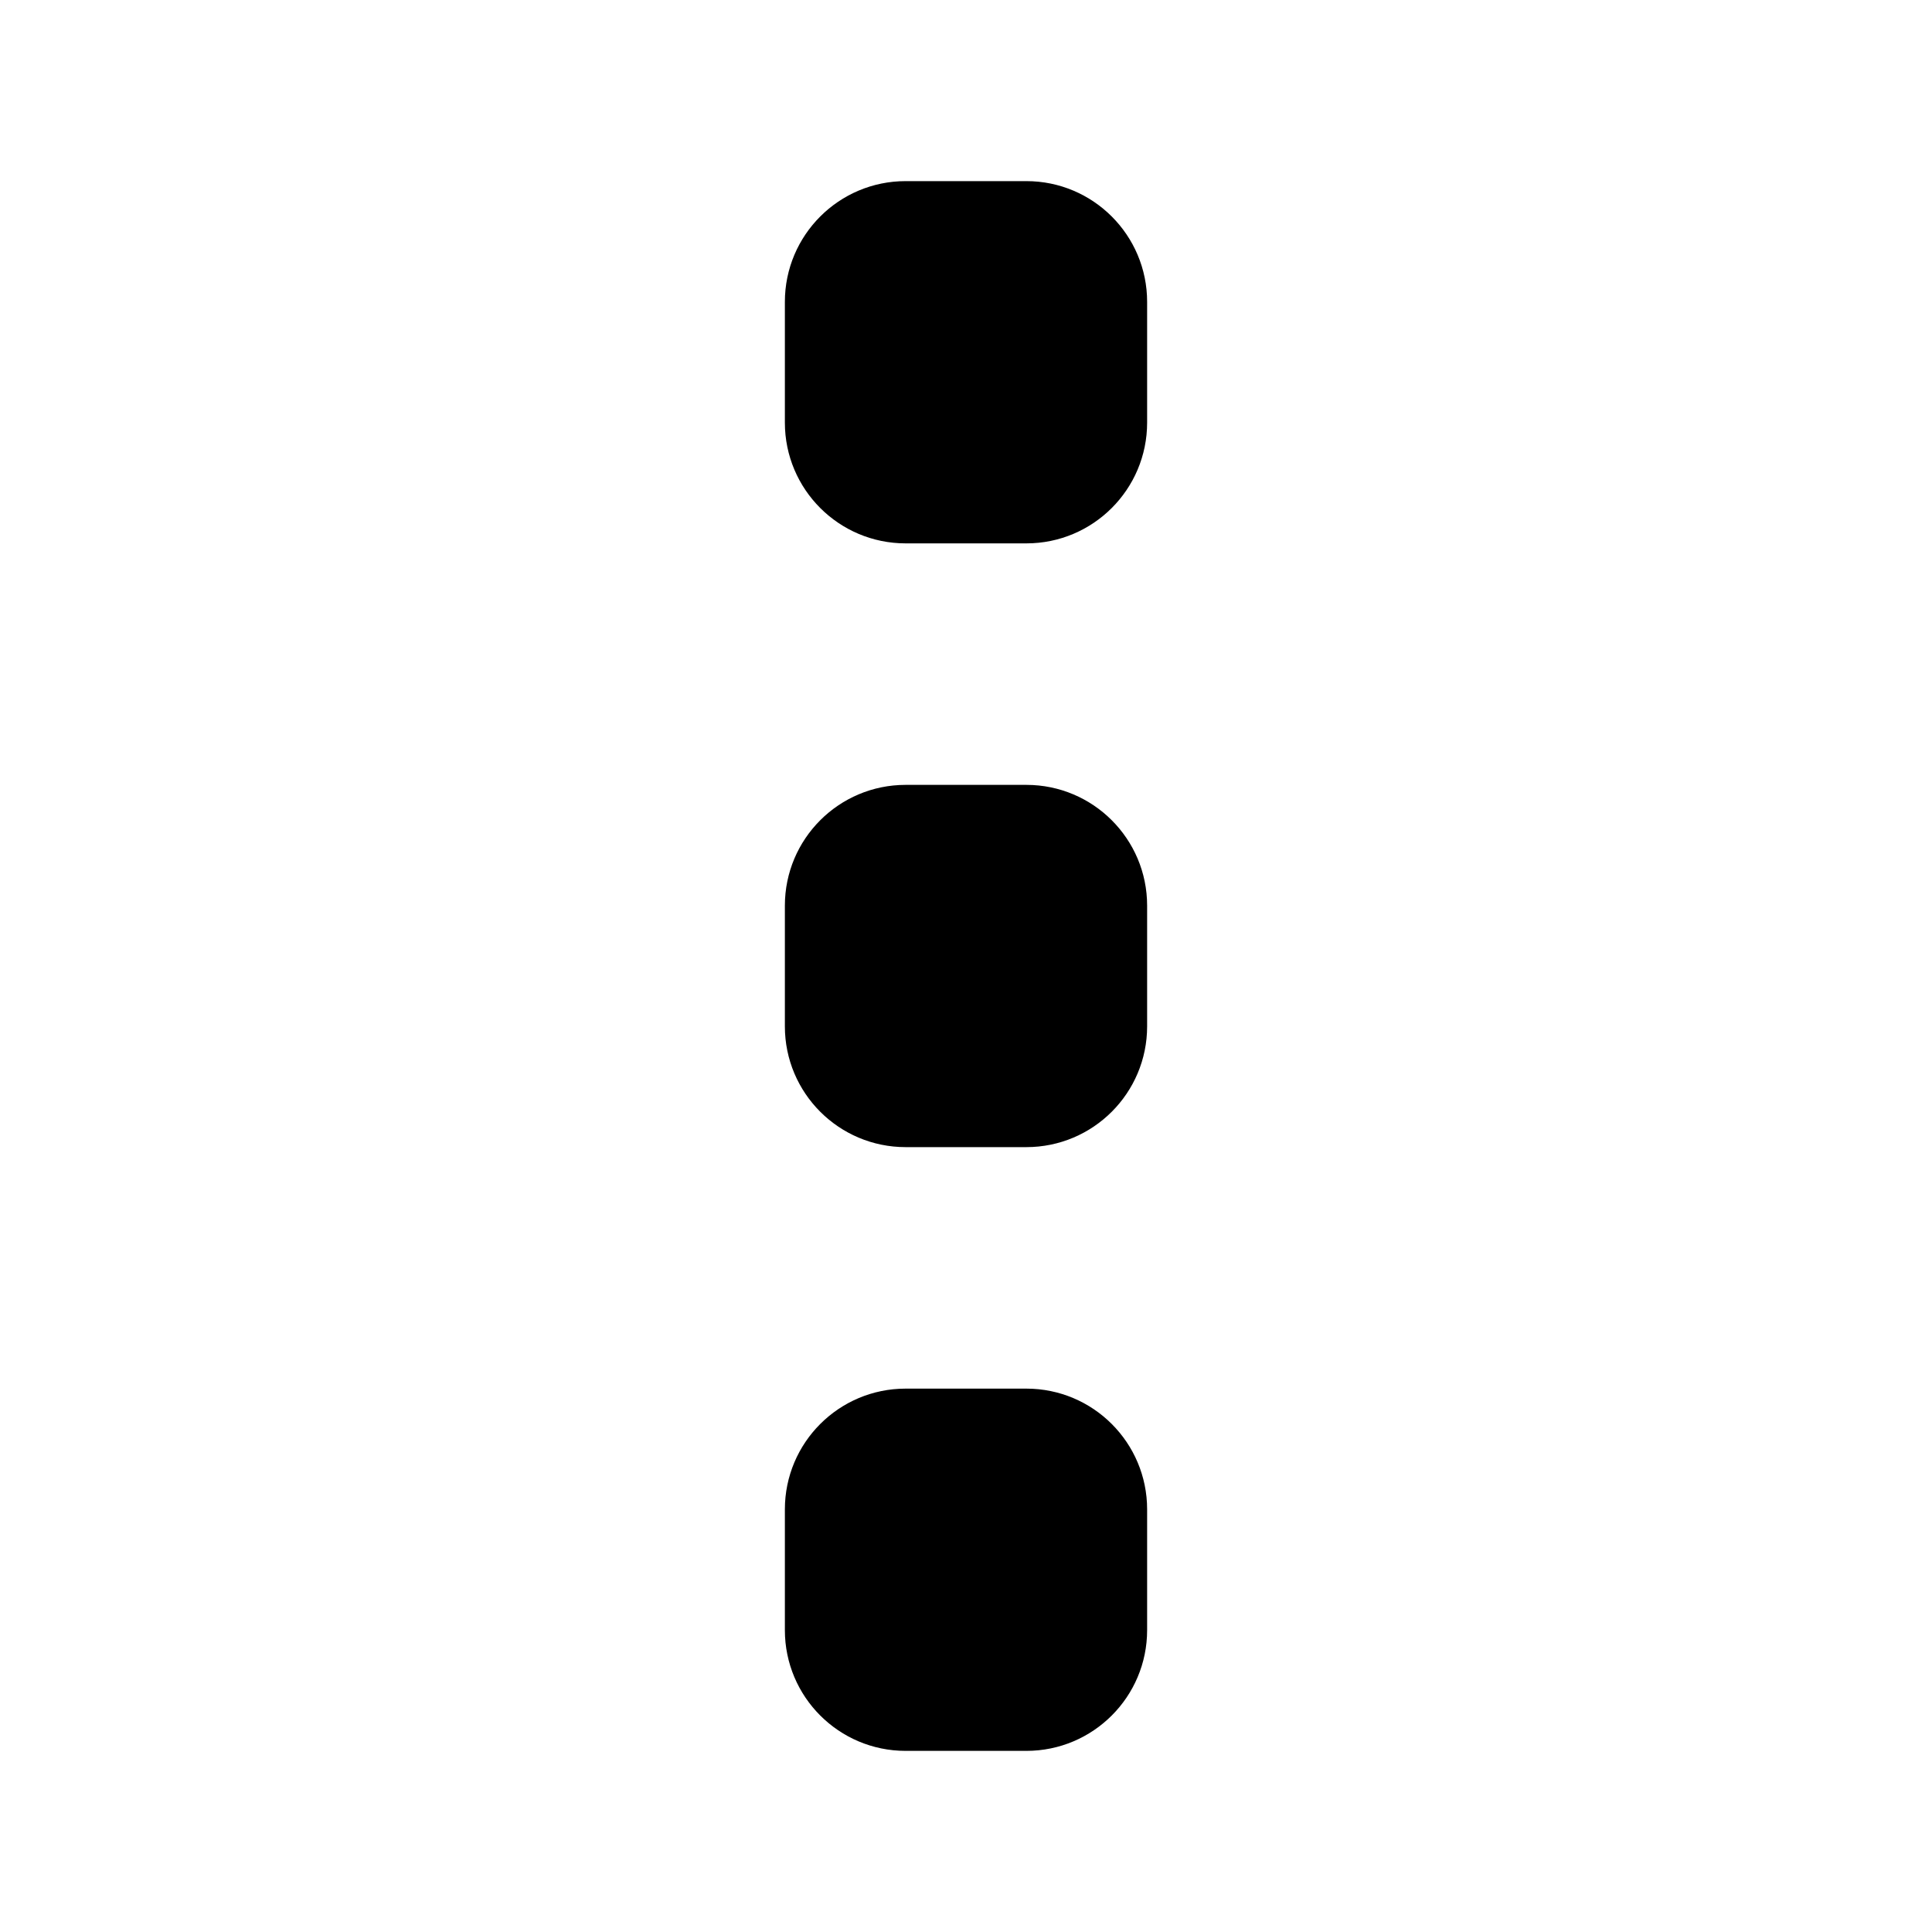
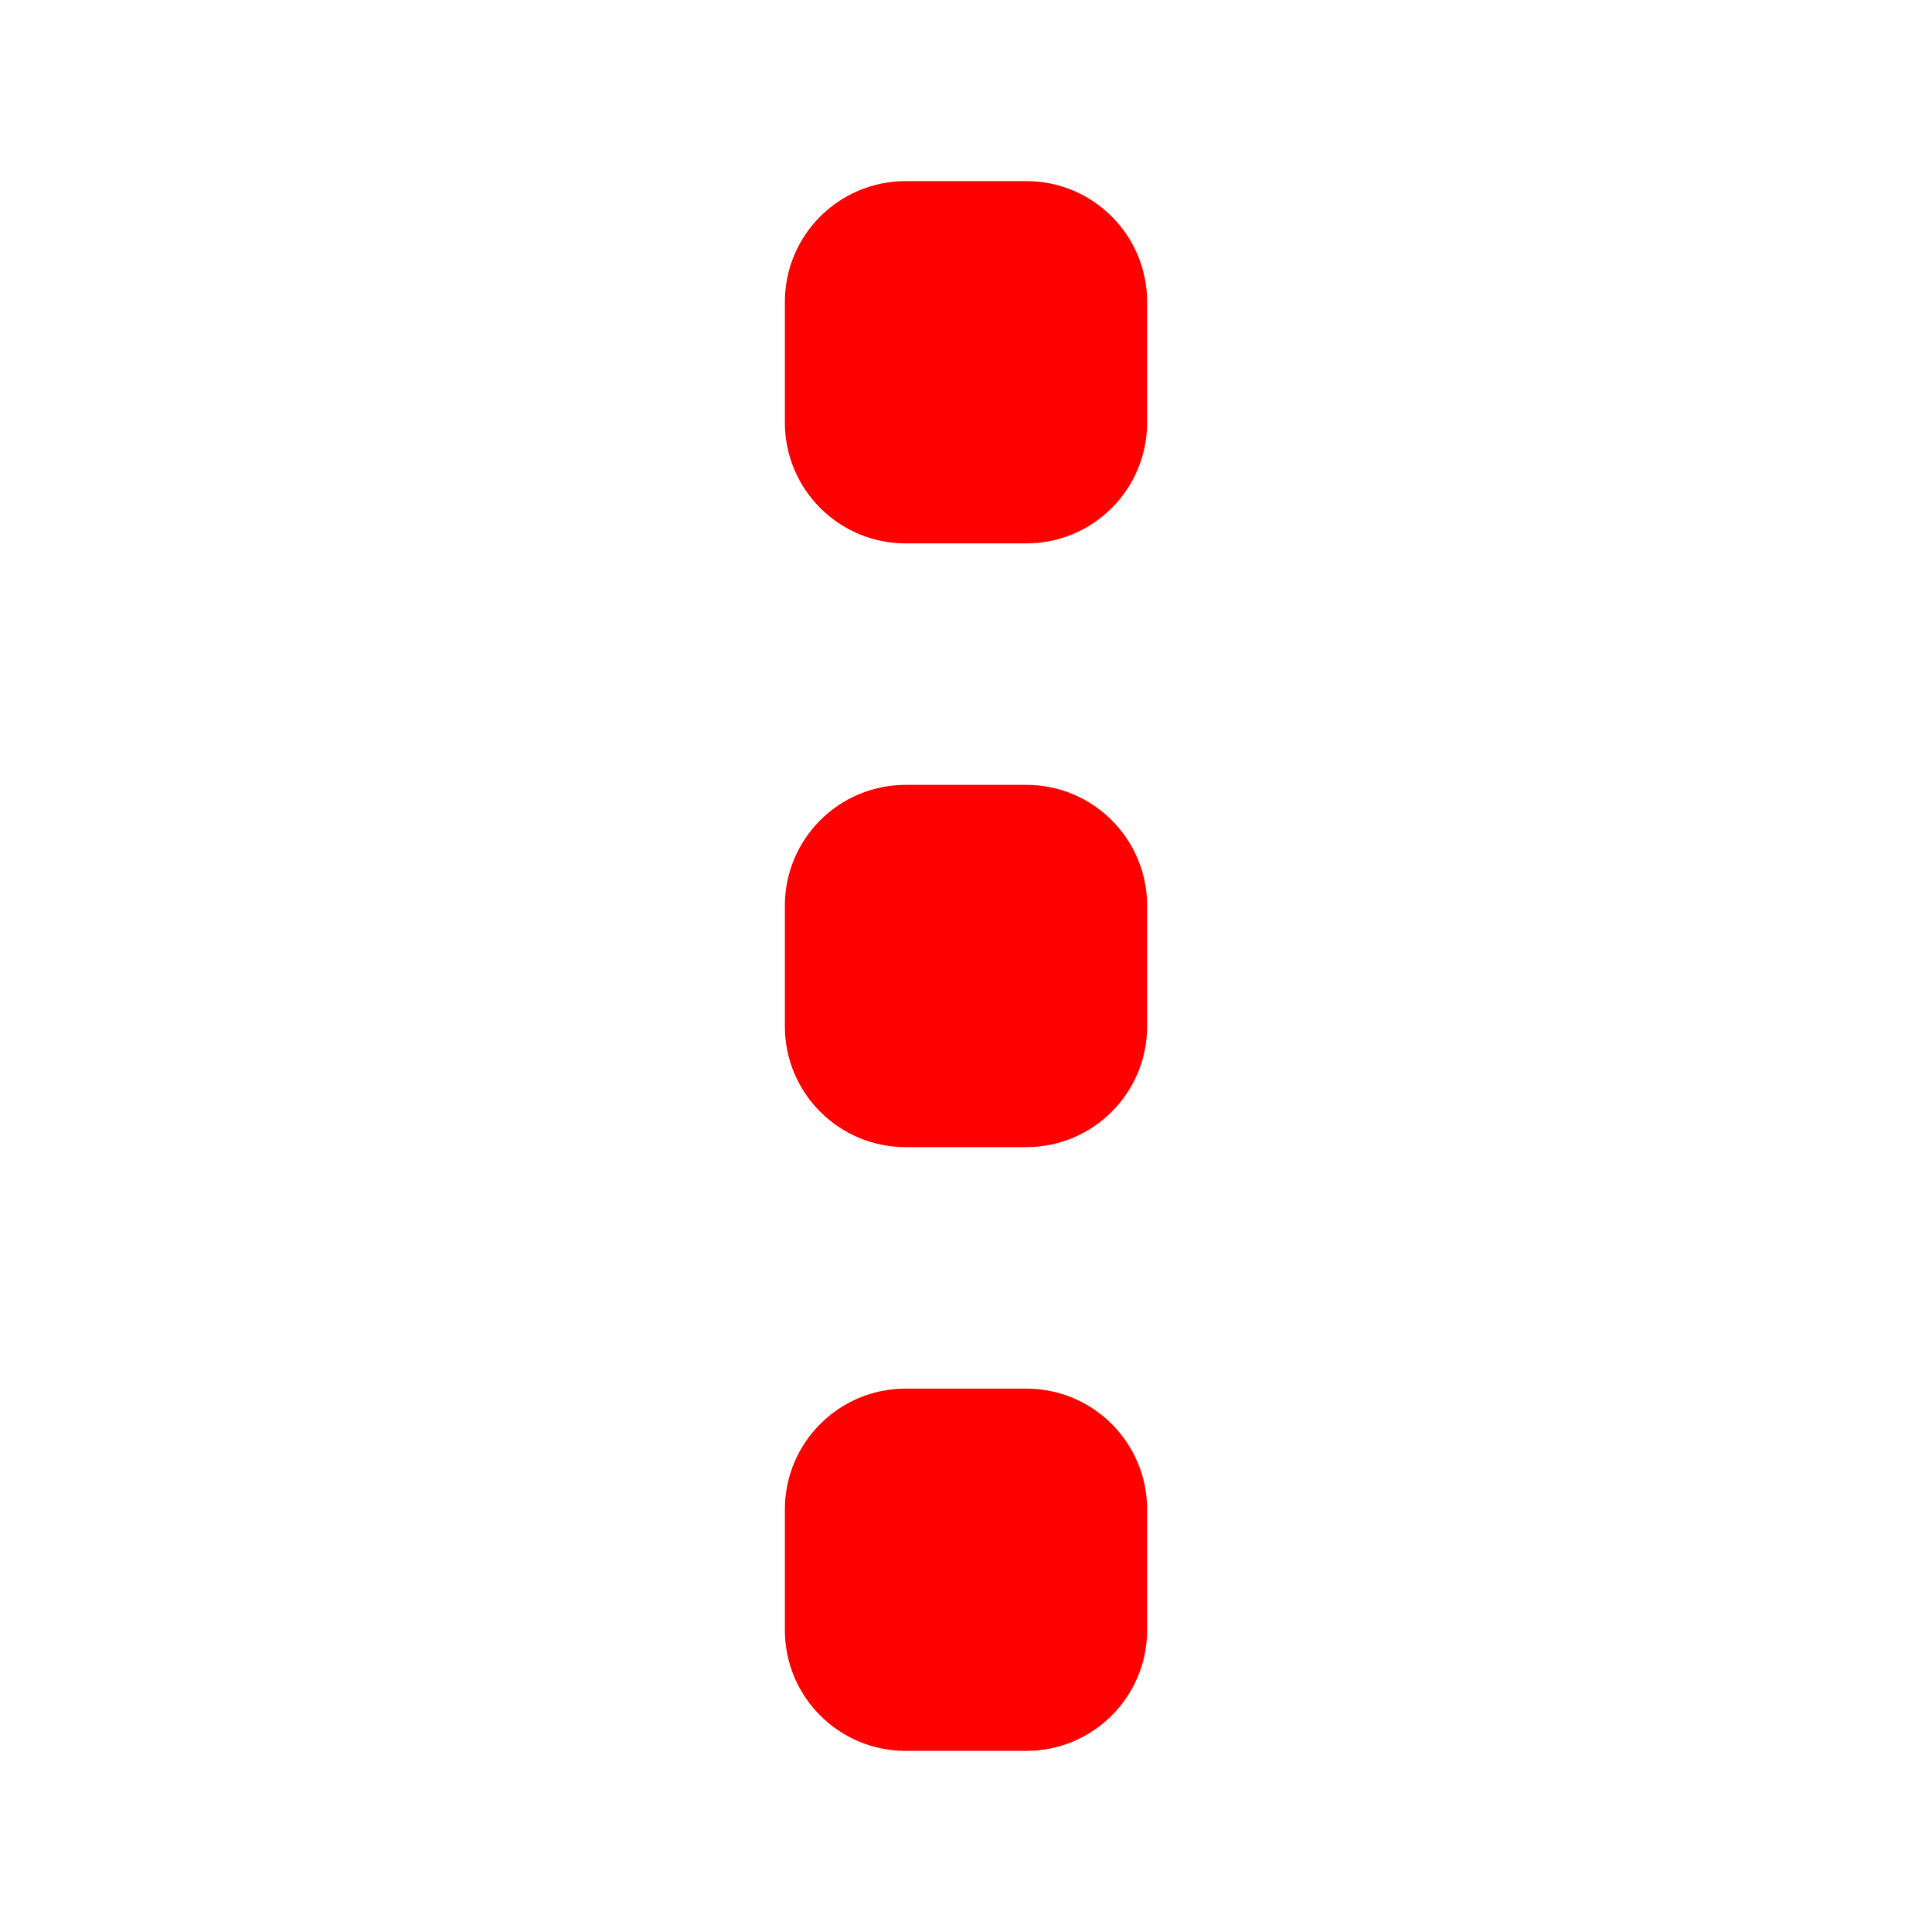
<svg xmlns="http://www.w3.org/2000/svg" width="16" height="16" viewBox="0 0 16 16" fill="none">
-   <rect x="6.5" y="1.5" width="3" height="3" rx="1" fill="black" />
-   <rect x="6.5" y="6.5" width="3" height="3" rx="1" fill="black" />
-   <rect x="6.5" y="11.5" width="3" height="3" rx="1" fill="black" />
+   <rect x="6.5" y="1.5" width="3" height="3" rx="1" fill="#FF0000" />
+   <rect x="6.5" y="6.5" width="3" height="3" rx="1" fill="#FF0000" />
+   <rect x="6.5" y="11.5" width="3" height="3" rx="1" fill="#FF0000" />
</svg>
